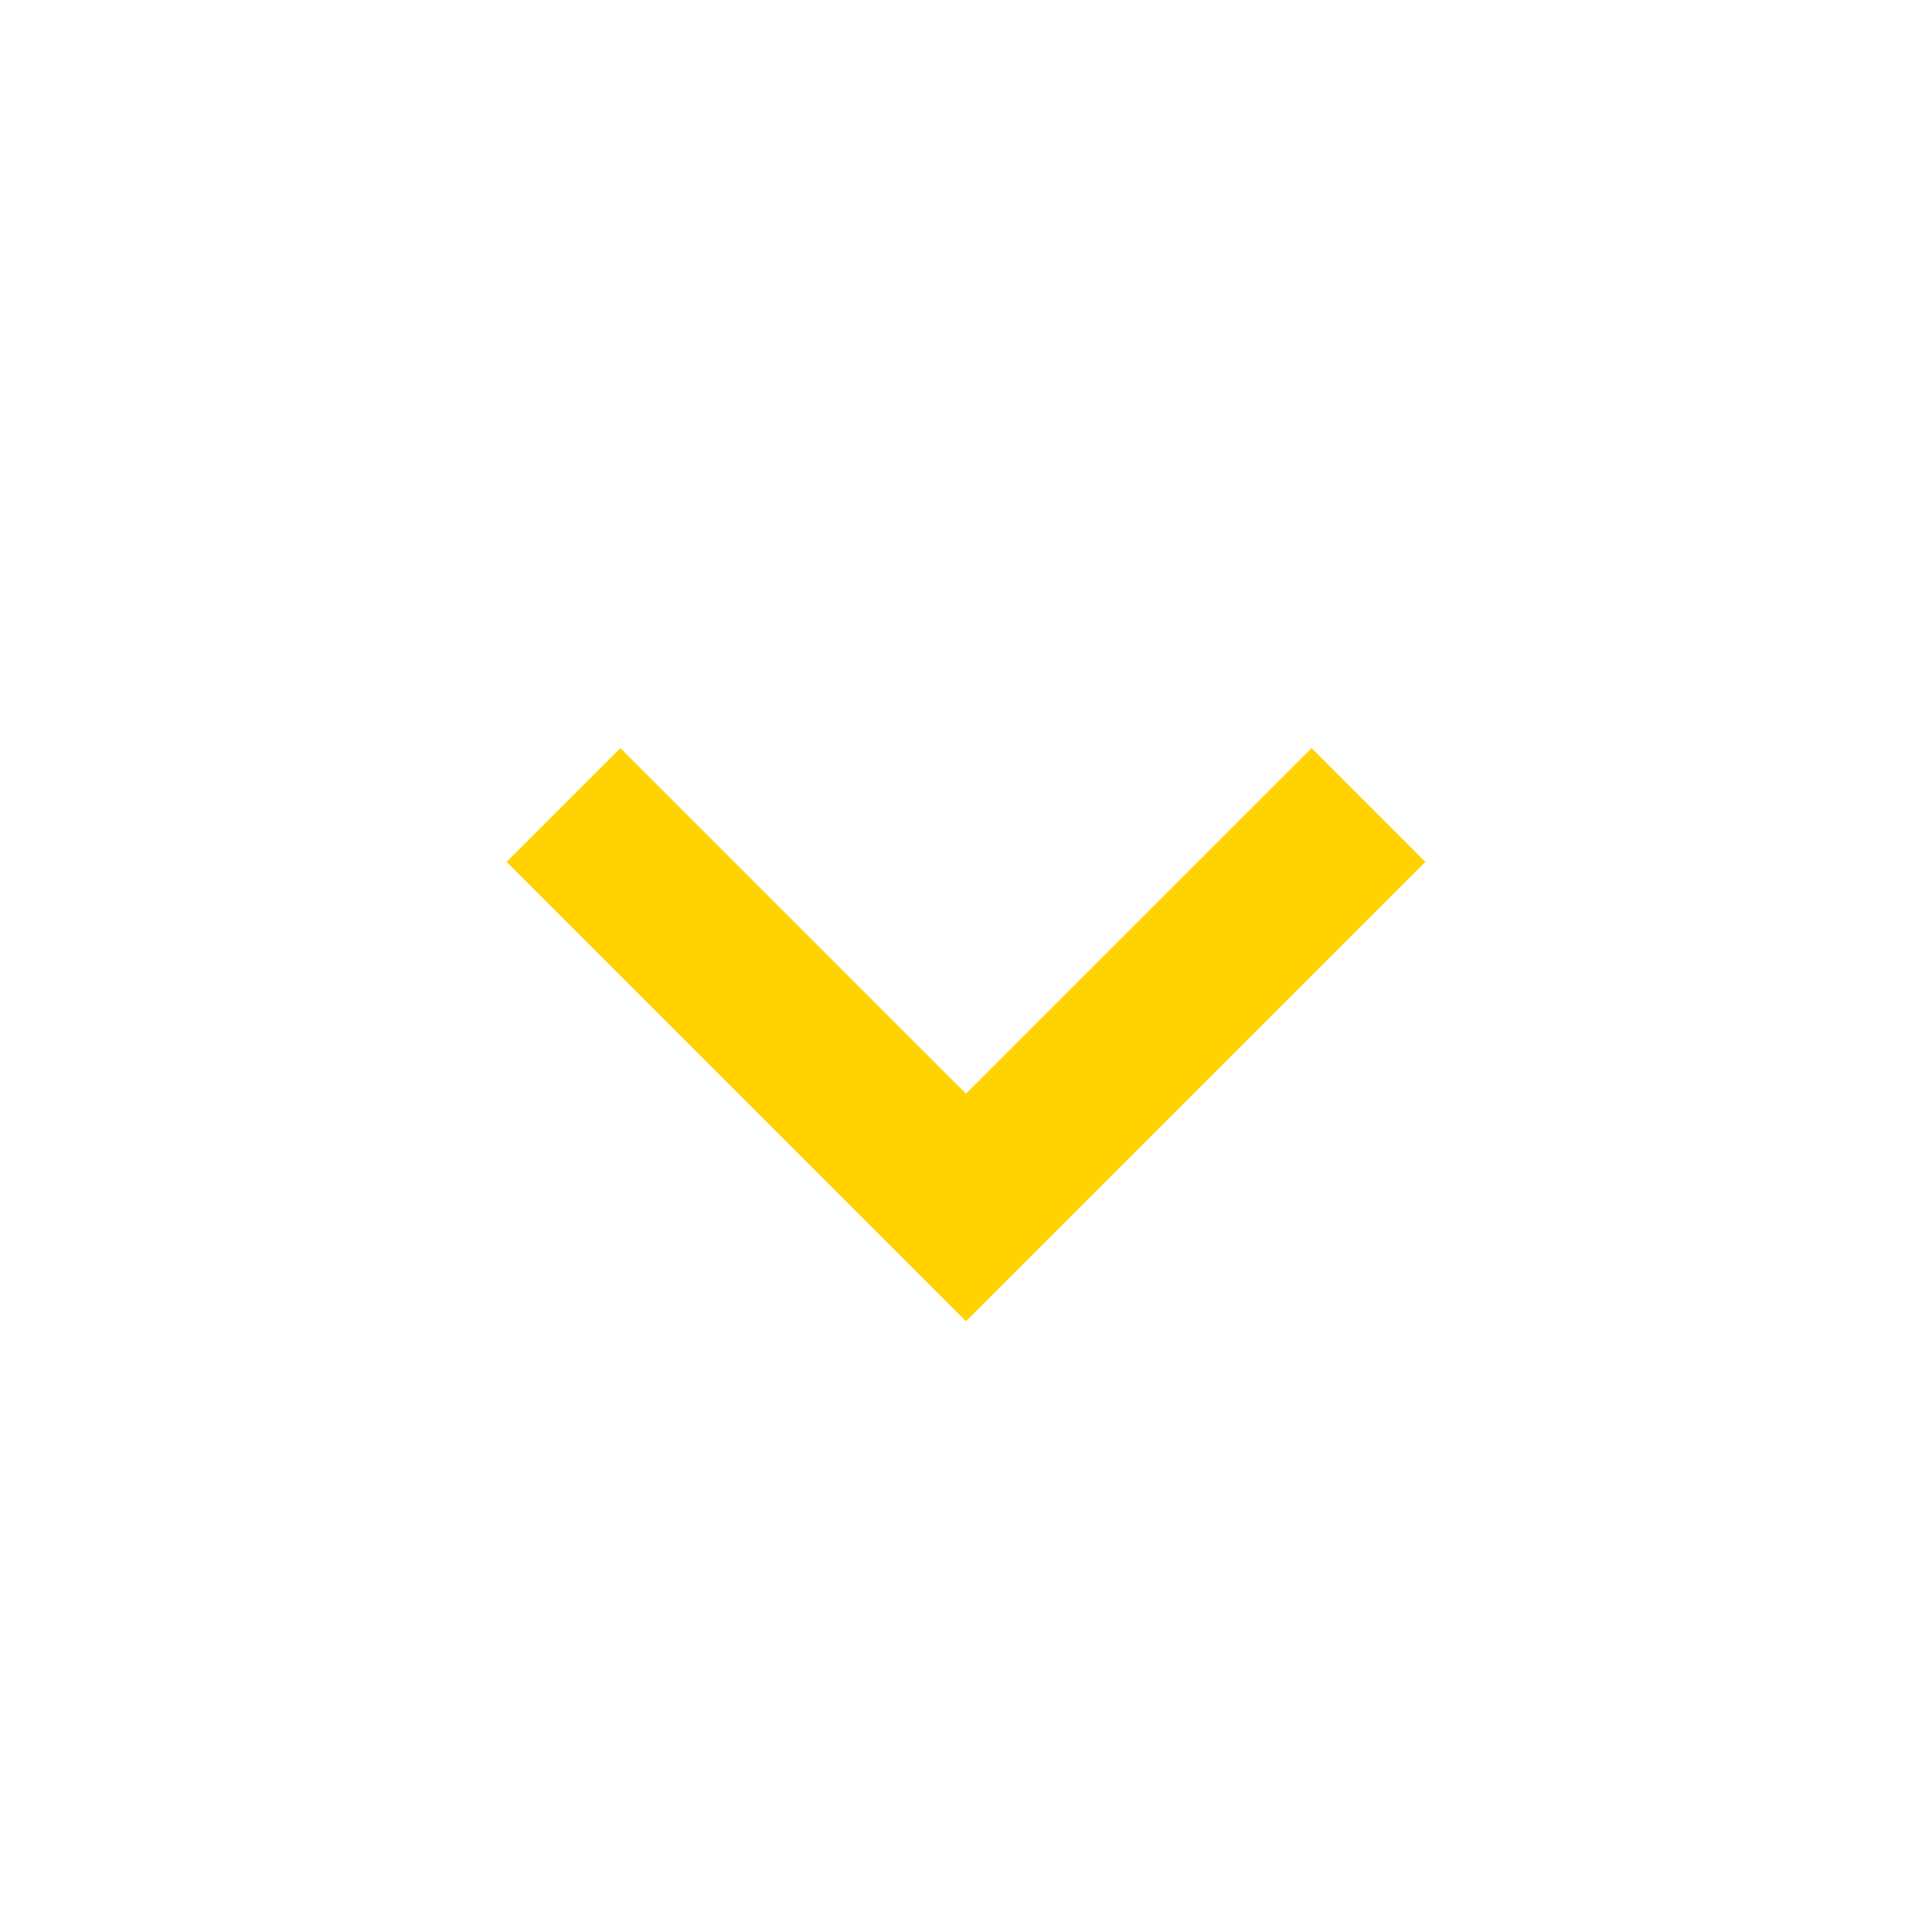
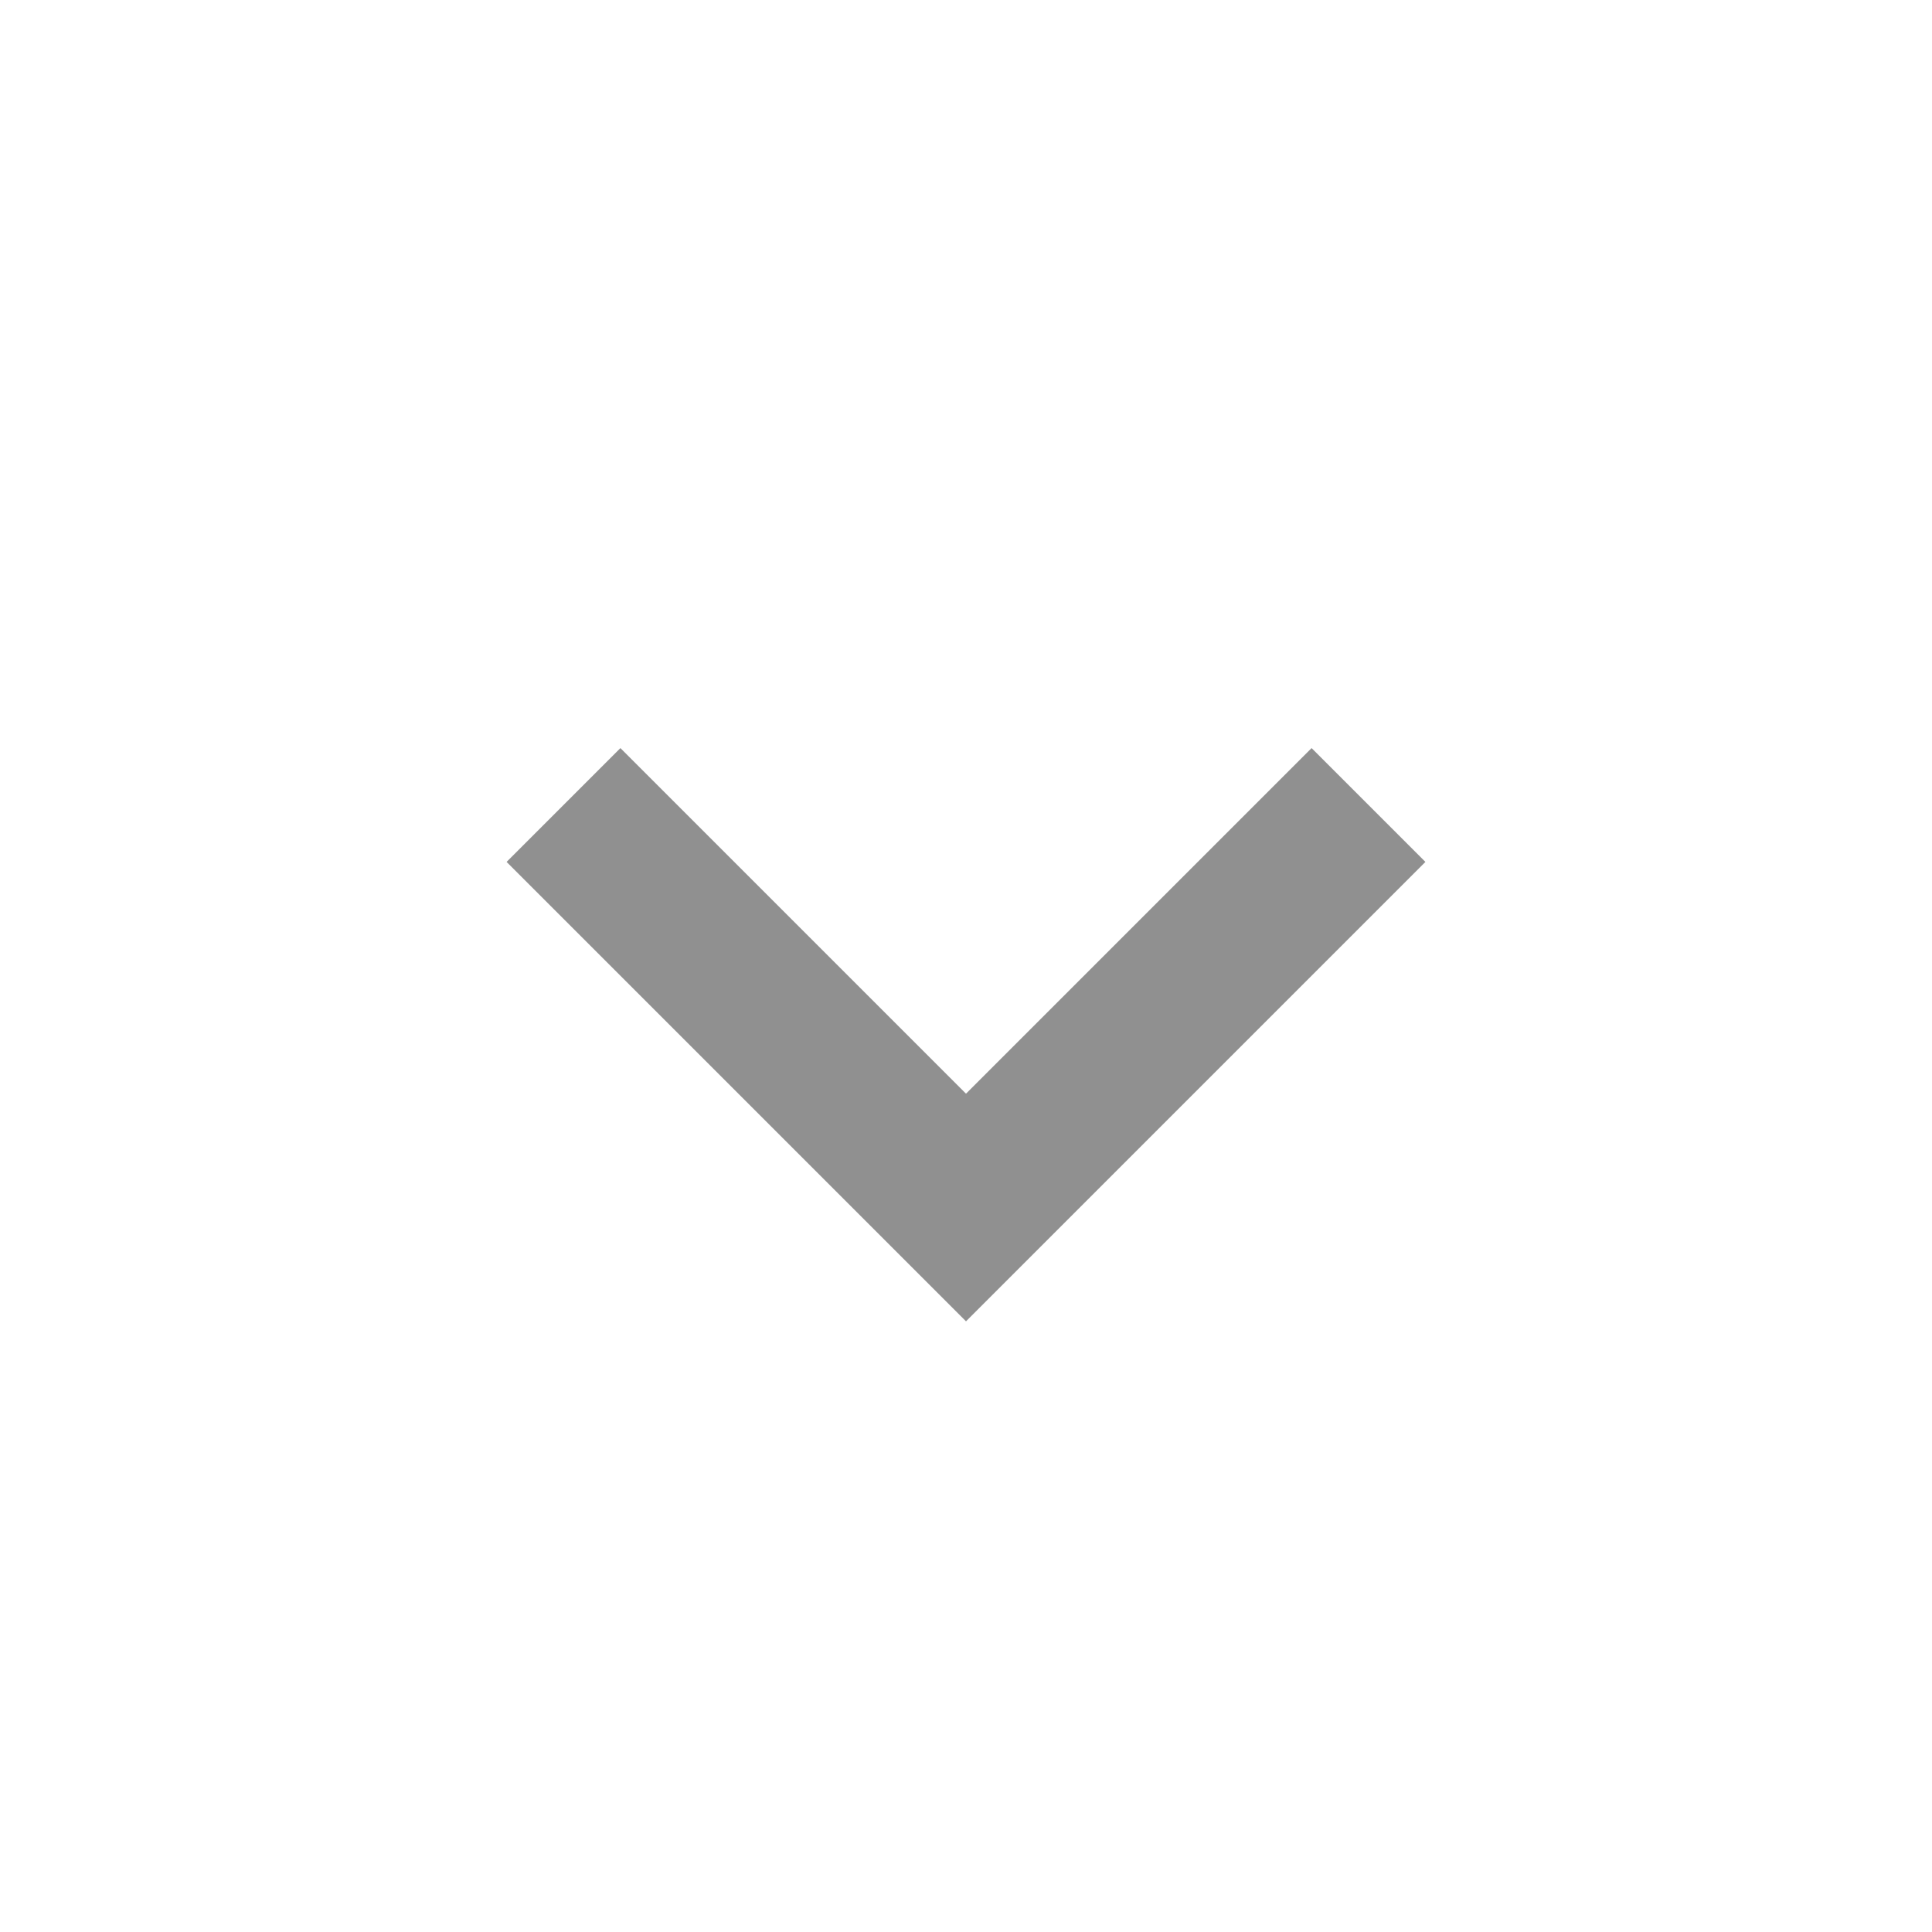
- <svg xmlns="http://www.w3.org/2000/svg" width="32" height="32" viewBox="0 0 24 24" style="fill: rgba(255, 210, 0);transform: ;msFilter:;">
+ <svg xmlns="http://www.w3.org/2000/svg" width="32" height="32" viewBox="0 0 24 24" style="fill: #909090;transform: ;msFilter:;">
  <path d="M16.293 9.293 12 13.586 7.707 9.293l-1.414 1.414L12 16.414l5.707-5.707z" />
</svg>
